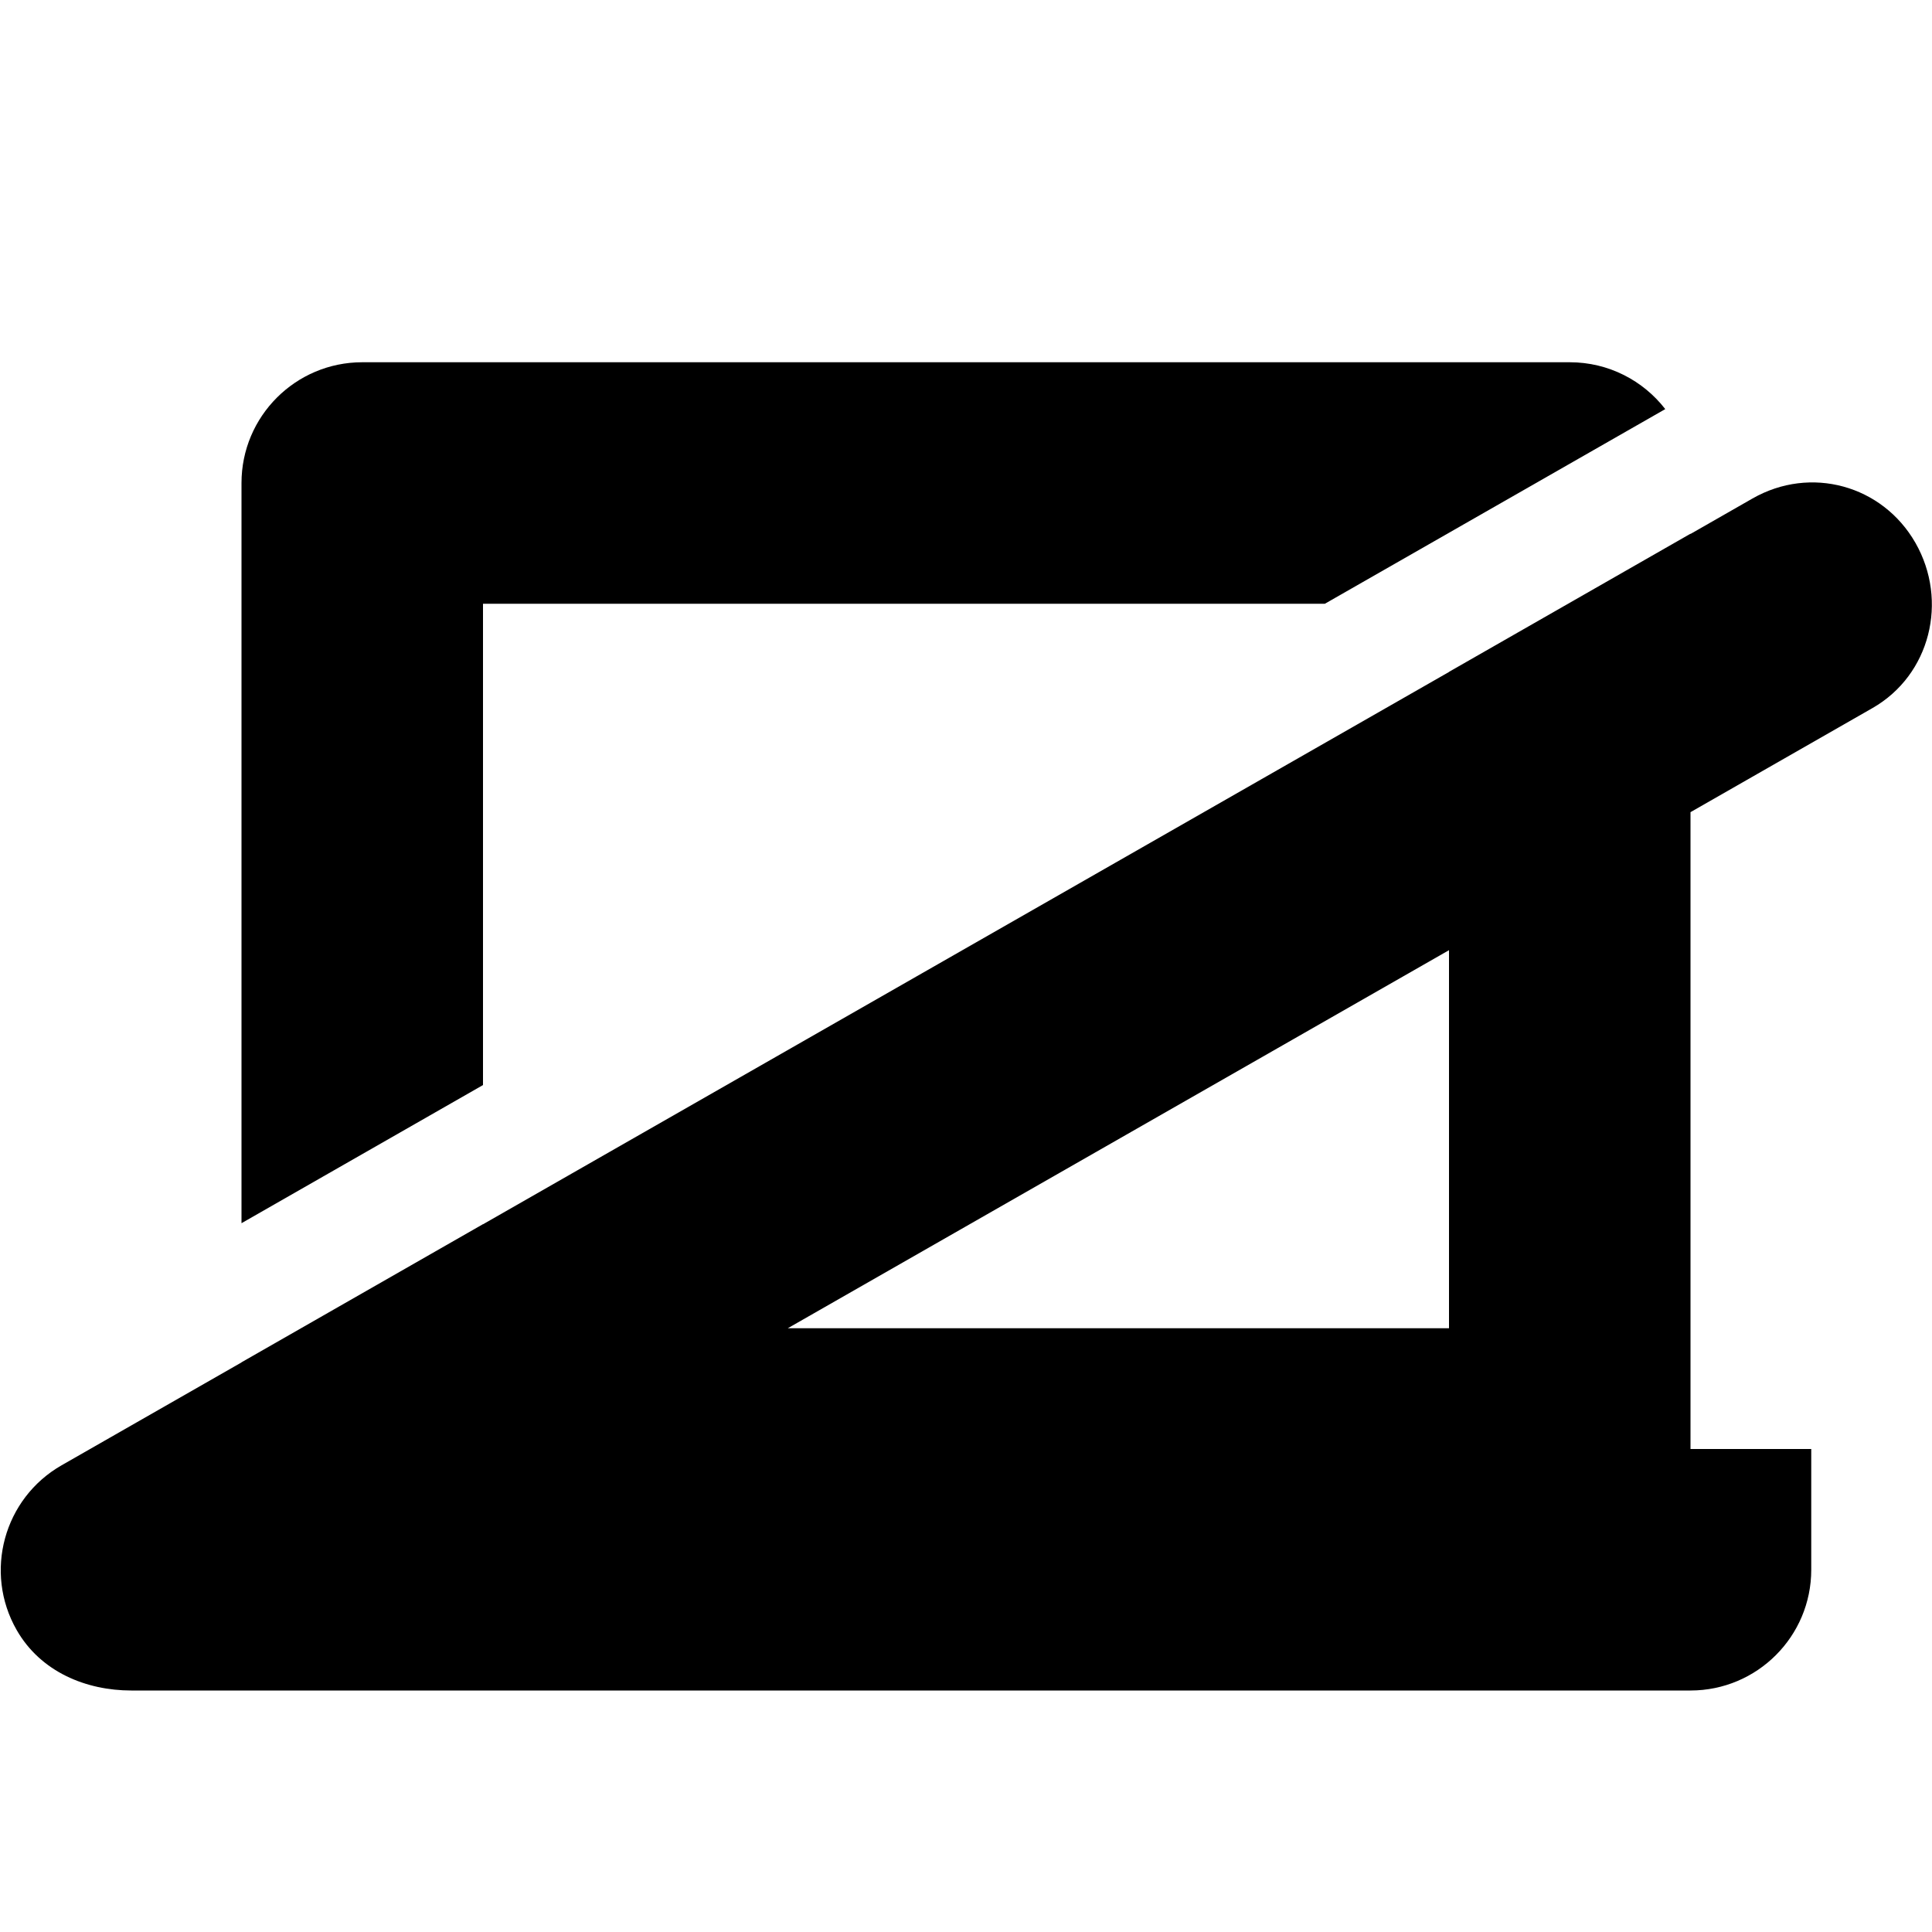
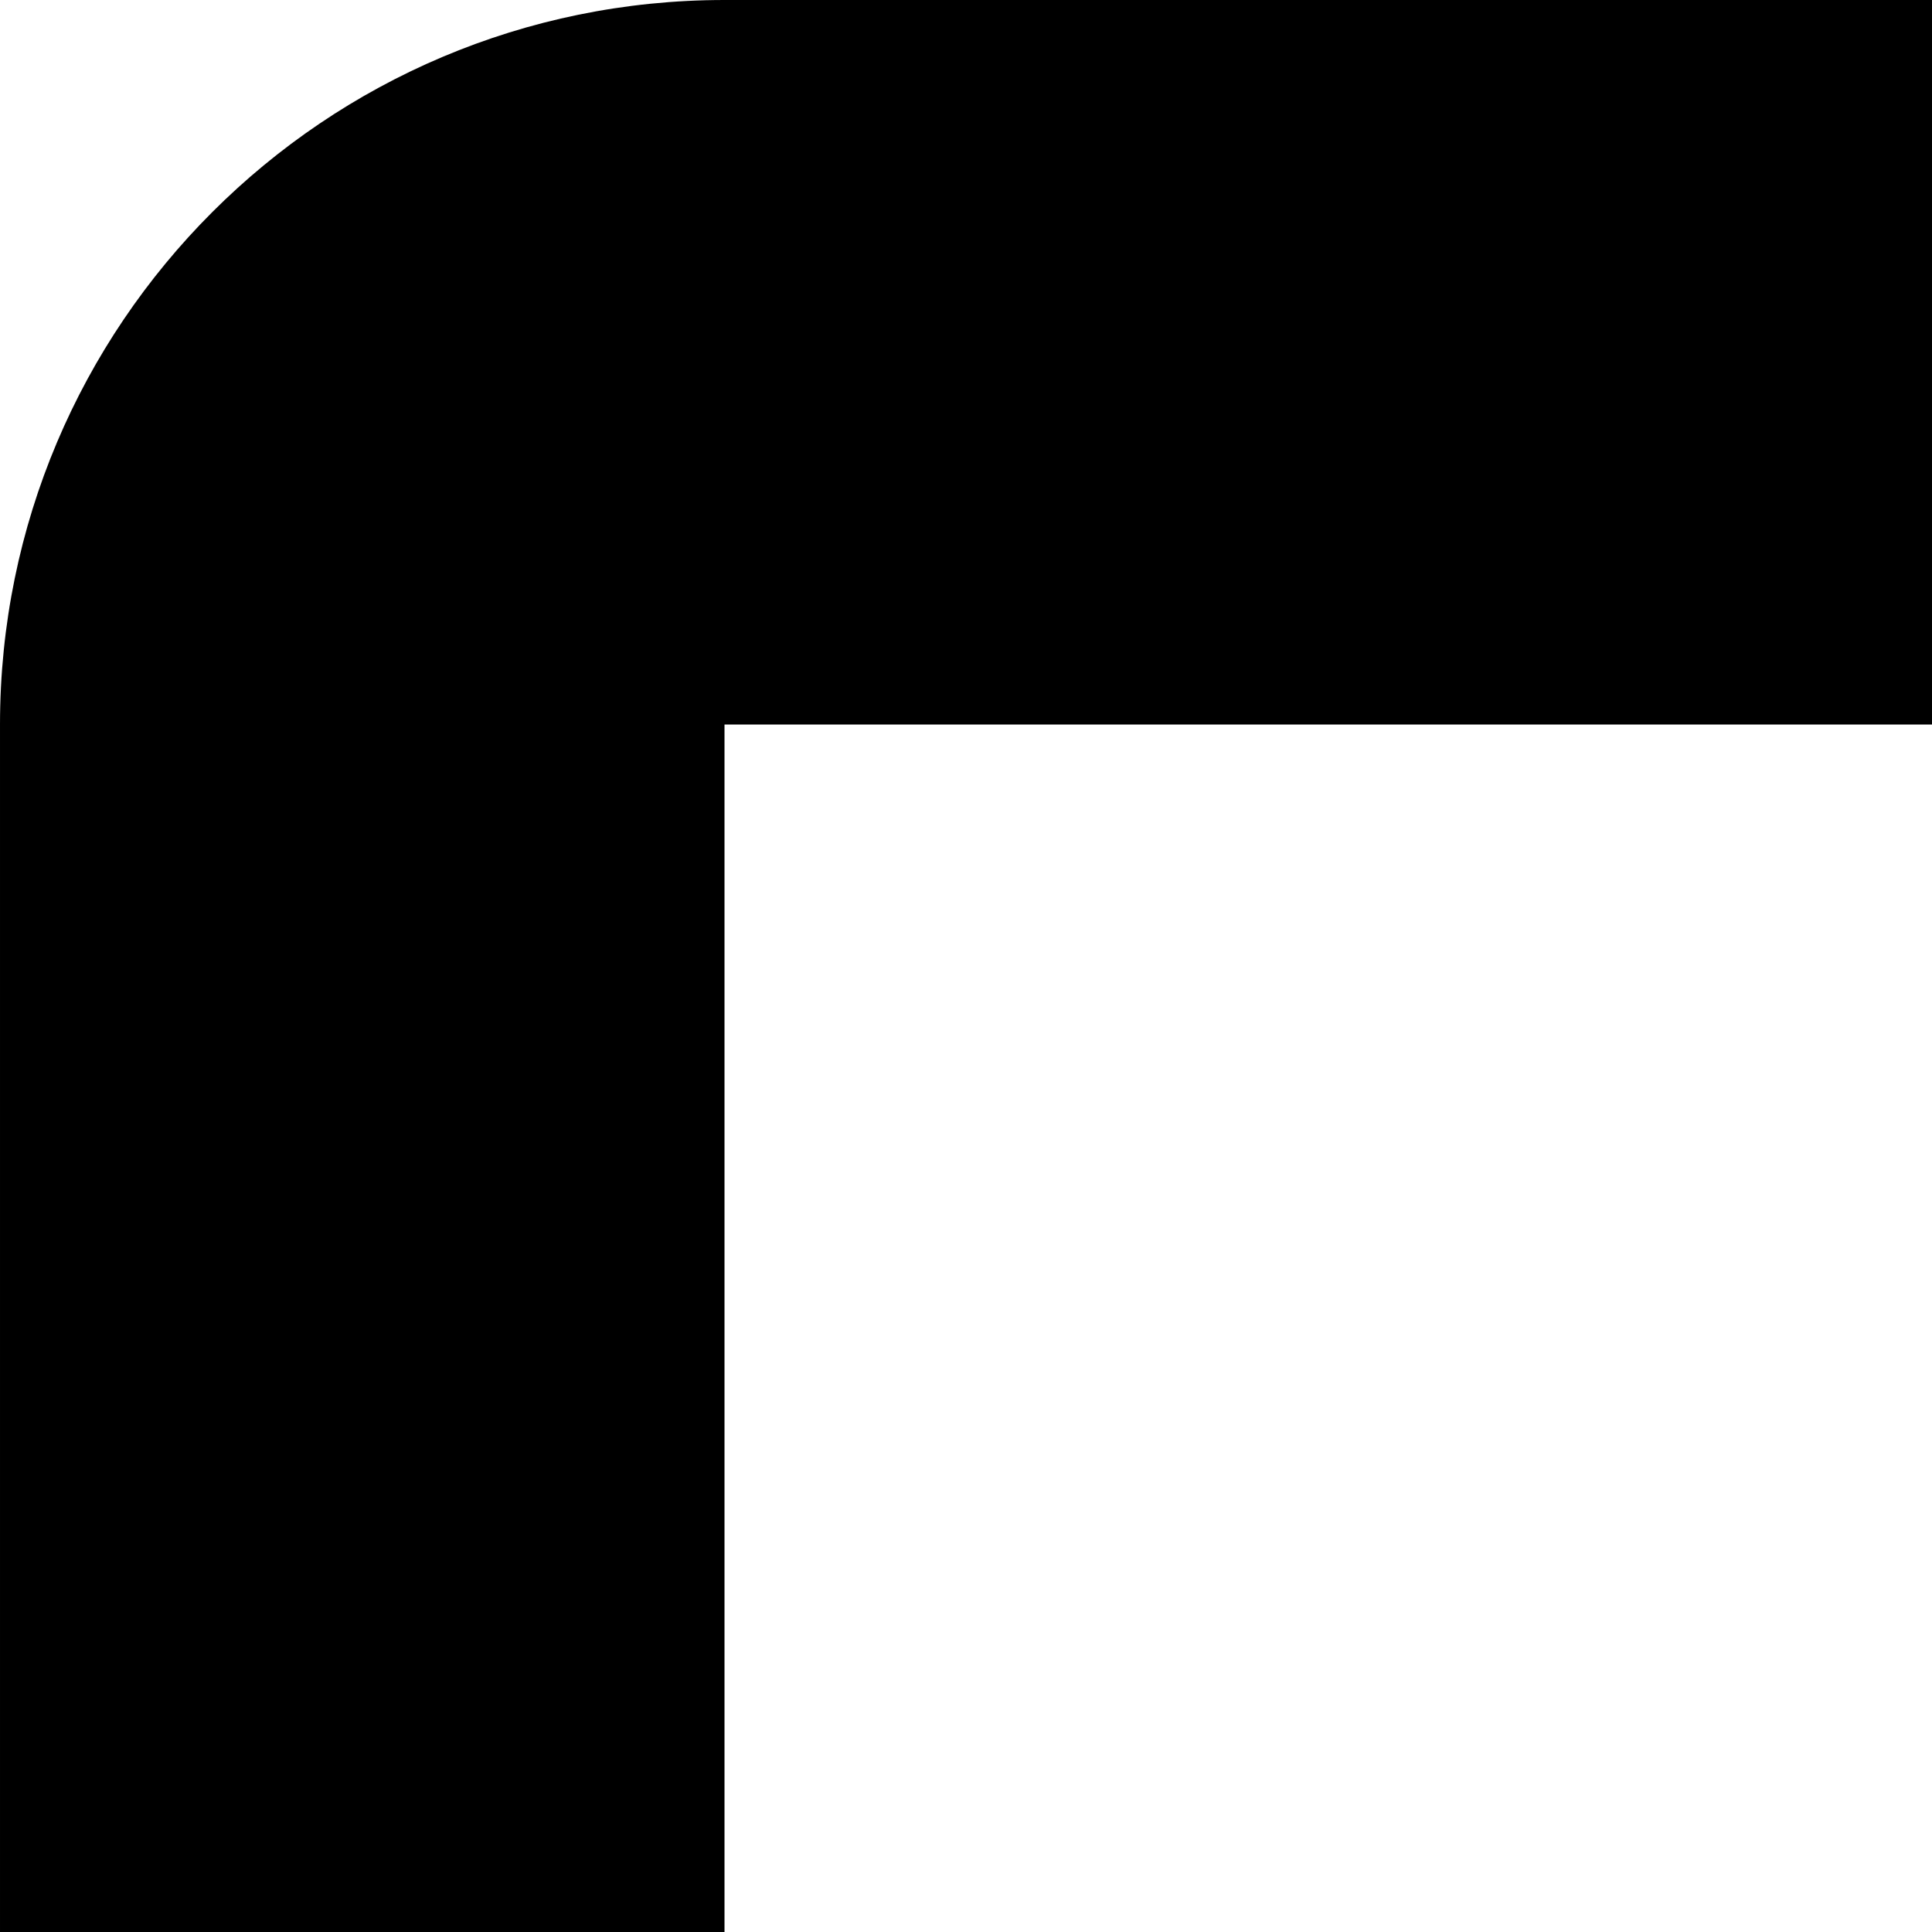
<svg xmlns="http://www.w3.org/2000/svg" width="16" height="16" viewBox="0 0 16 16" fill="none">
-   <path d="M15.863 4.496C15.589 4.017 14.994 3.854 14.514 4.128L14 4.422V4.42L12 5.564V5.565L4 10.139L4 10.138L2 11.282L2 11.283L0.51 12.135C0.031 12.409 -0.136 13.02 0.138 13.499C0.337 13.847 0.715 14 1.087 14H14C14.552 14 15 13.552 15 13V12H14V6.726L15.507 5.864C15.986 5.59 16.137 4.976 15.863 4.496ZM12 7.869V11L6.524 11L12 7.869Z" fill="black" />
-   <path d="M13 3C13.322 3 13.608 3.152 13.791 3.388L10.972 5H4V8.986L2 10.13L2 4C2 3.448 2.448 3 3 3L13 3Z" fill="black" />
+   <path d="M1.512 30.395C0.518 30.963 -0.028 32.013 0.001 33.082C0.045 36.358 2.714 39 6 39H21V42H13.5C12.672 42 12 42.672 12 43.5V46.5C12 47.328 12.672 48 13.5 48H34.5C35.328 48 36 47.328 36 46.5V43.5C36 42.672 35.328 42 34.5 42H27V39H42C45.314 39 48 36.314 48 33V9.053C48.01 8.53 47.883 7.998 47.605 7.512C46.783 6.073 44.95 5.573 43.512 6.395L1.512 30.395ZM42 33H9.047L42 14.169V33ZM6 6H38.077L46.011 1.537C44.948 0.582 43.542 0 42 0H6C2.686 0 1.5259e-05 2.686 1.5259e-05 6V27.419L6 24.044V6Z" fill="black" />
</svg>
